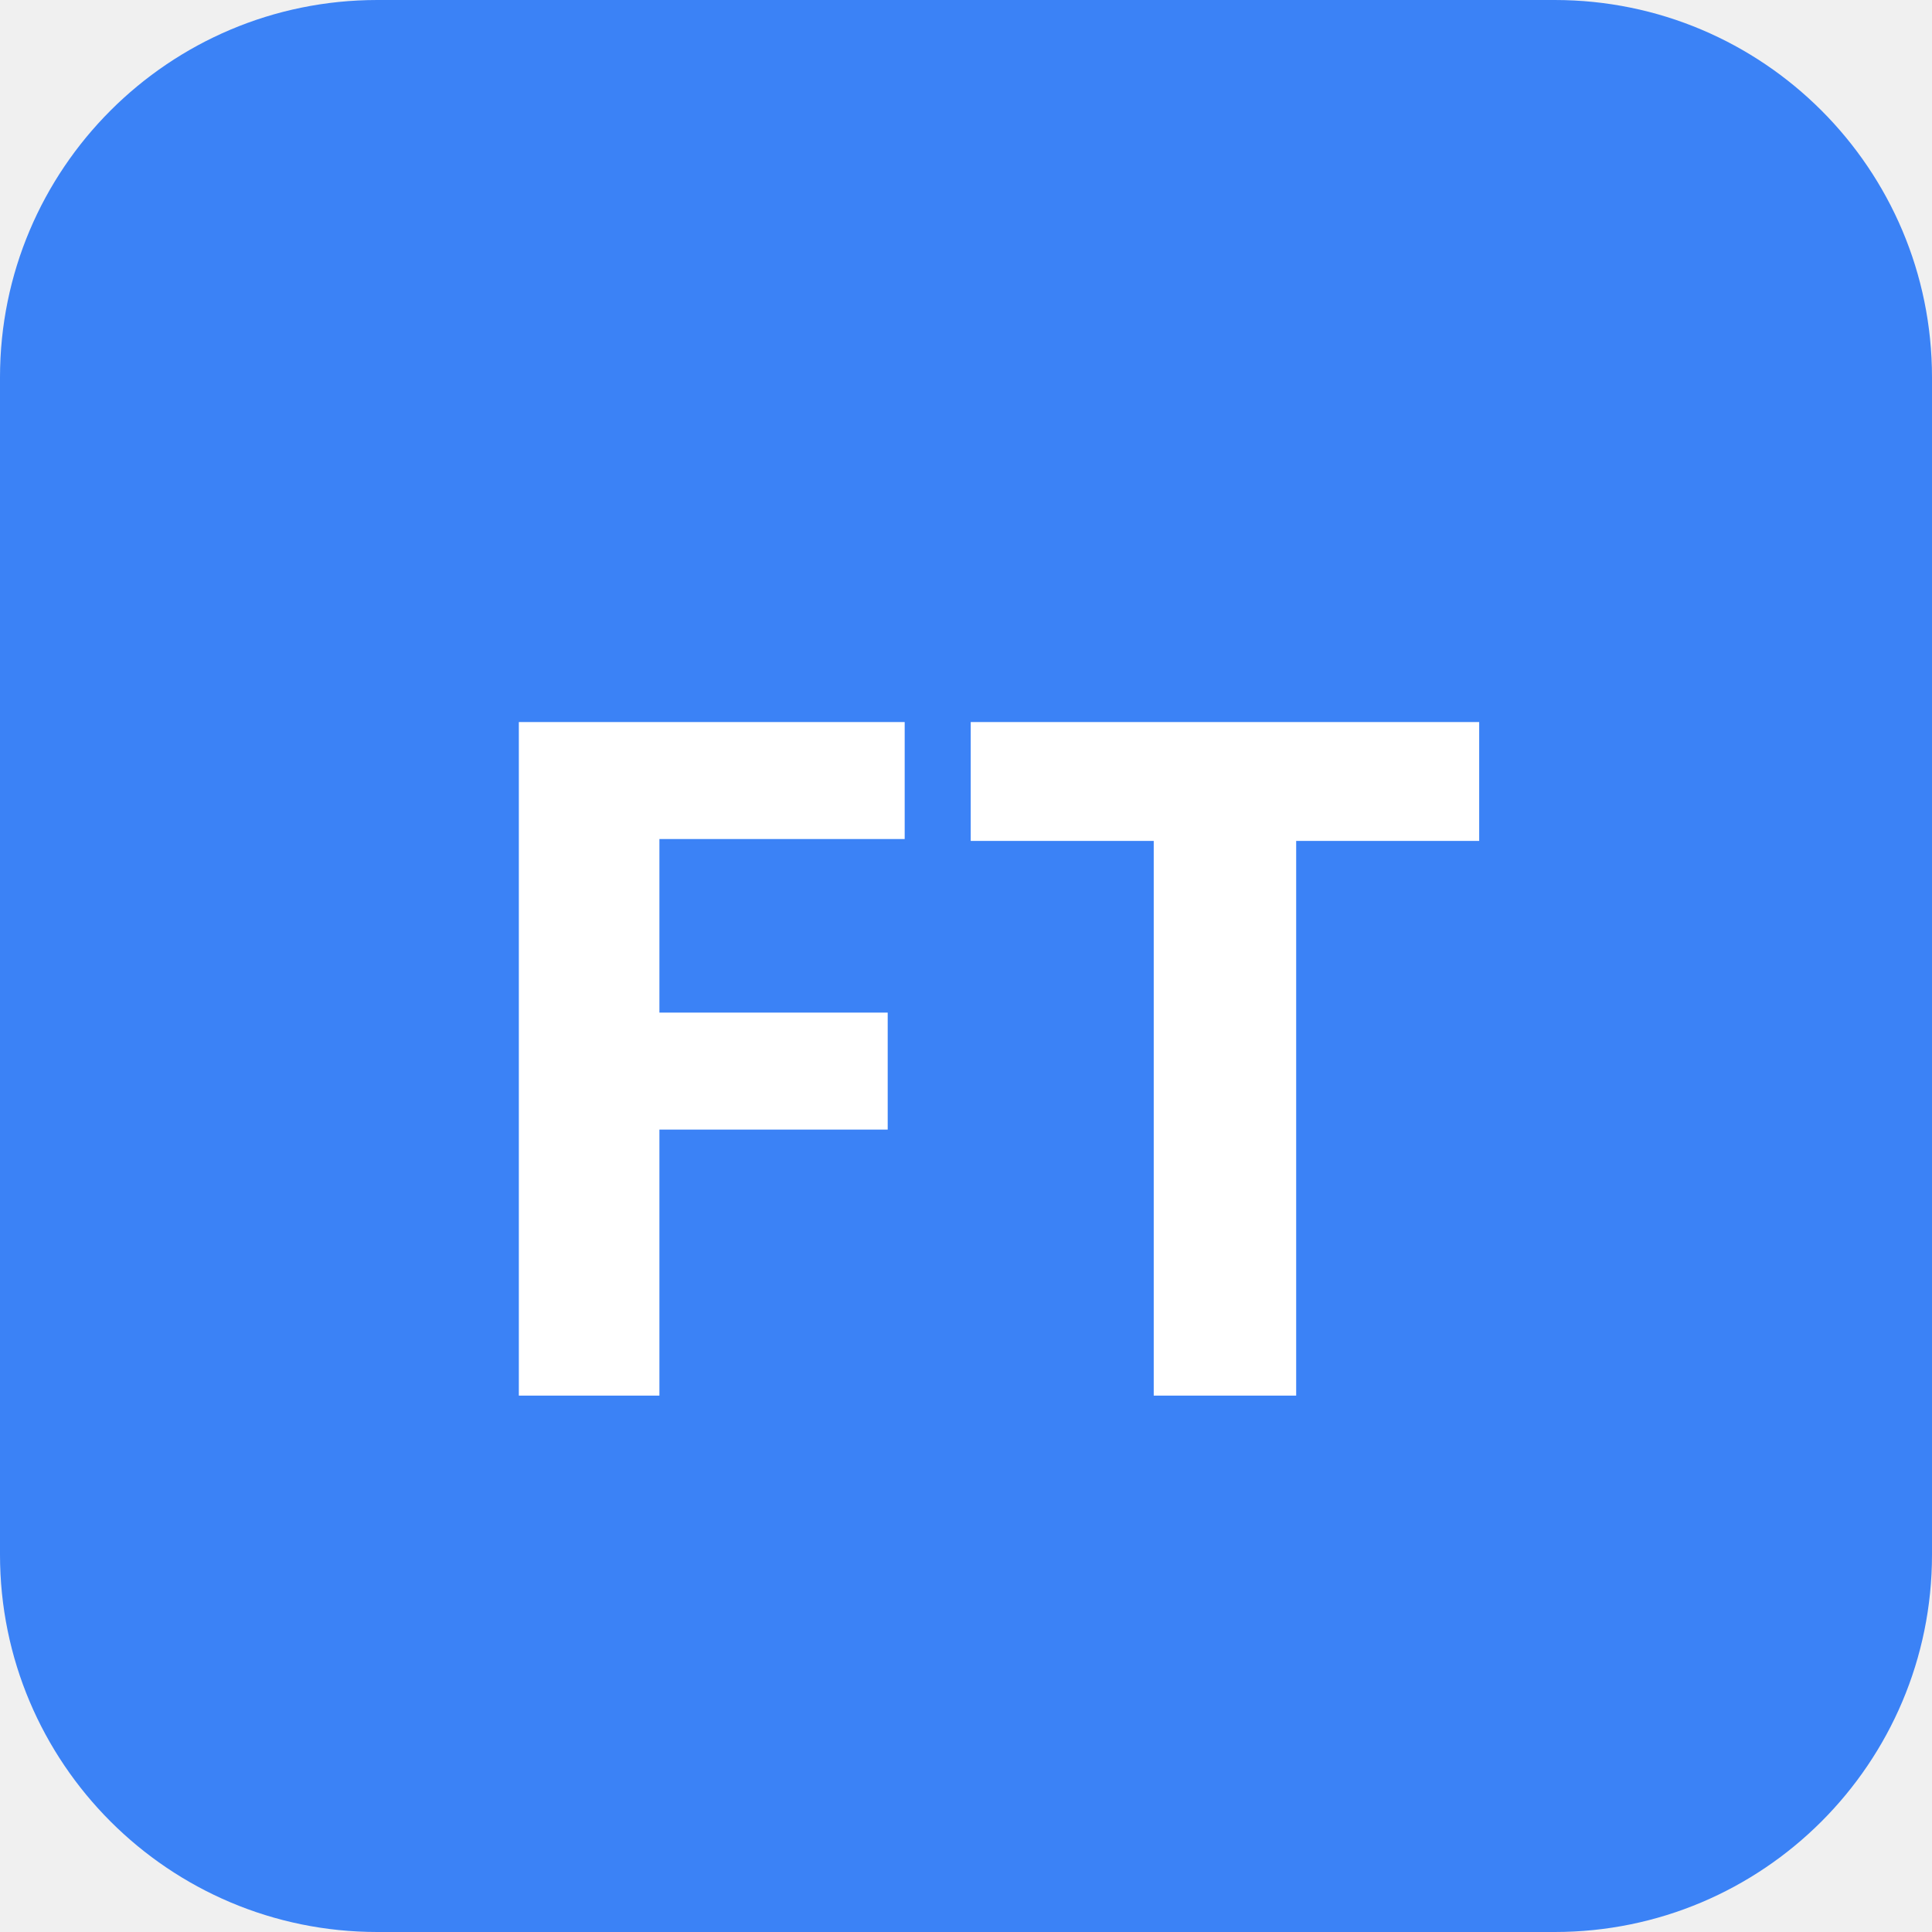
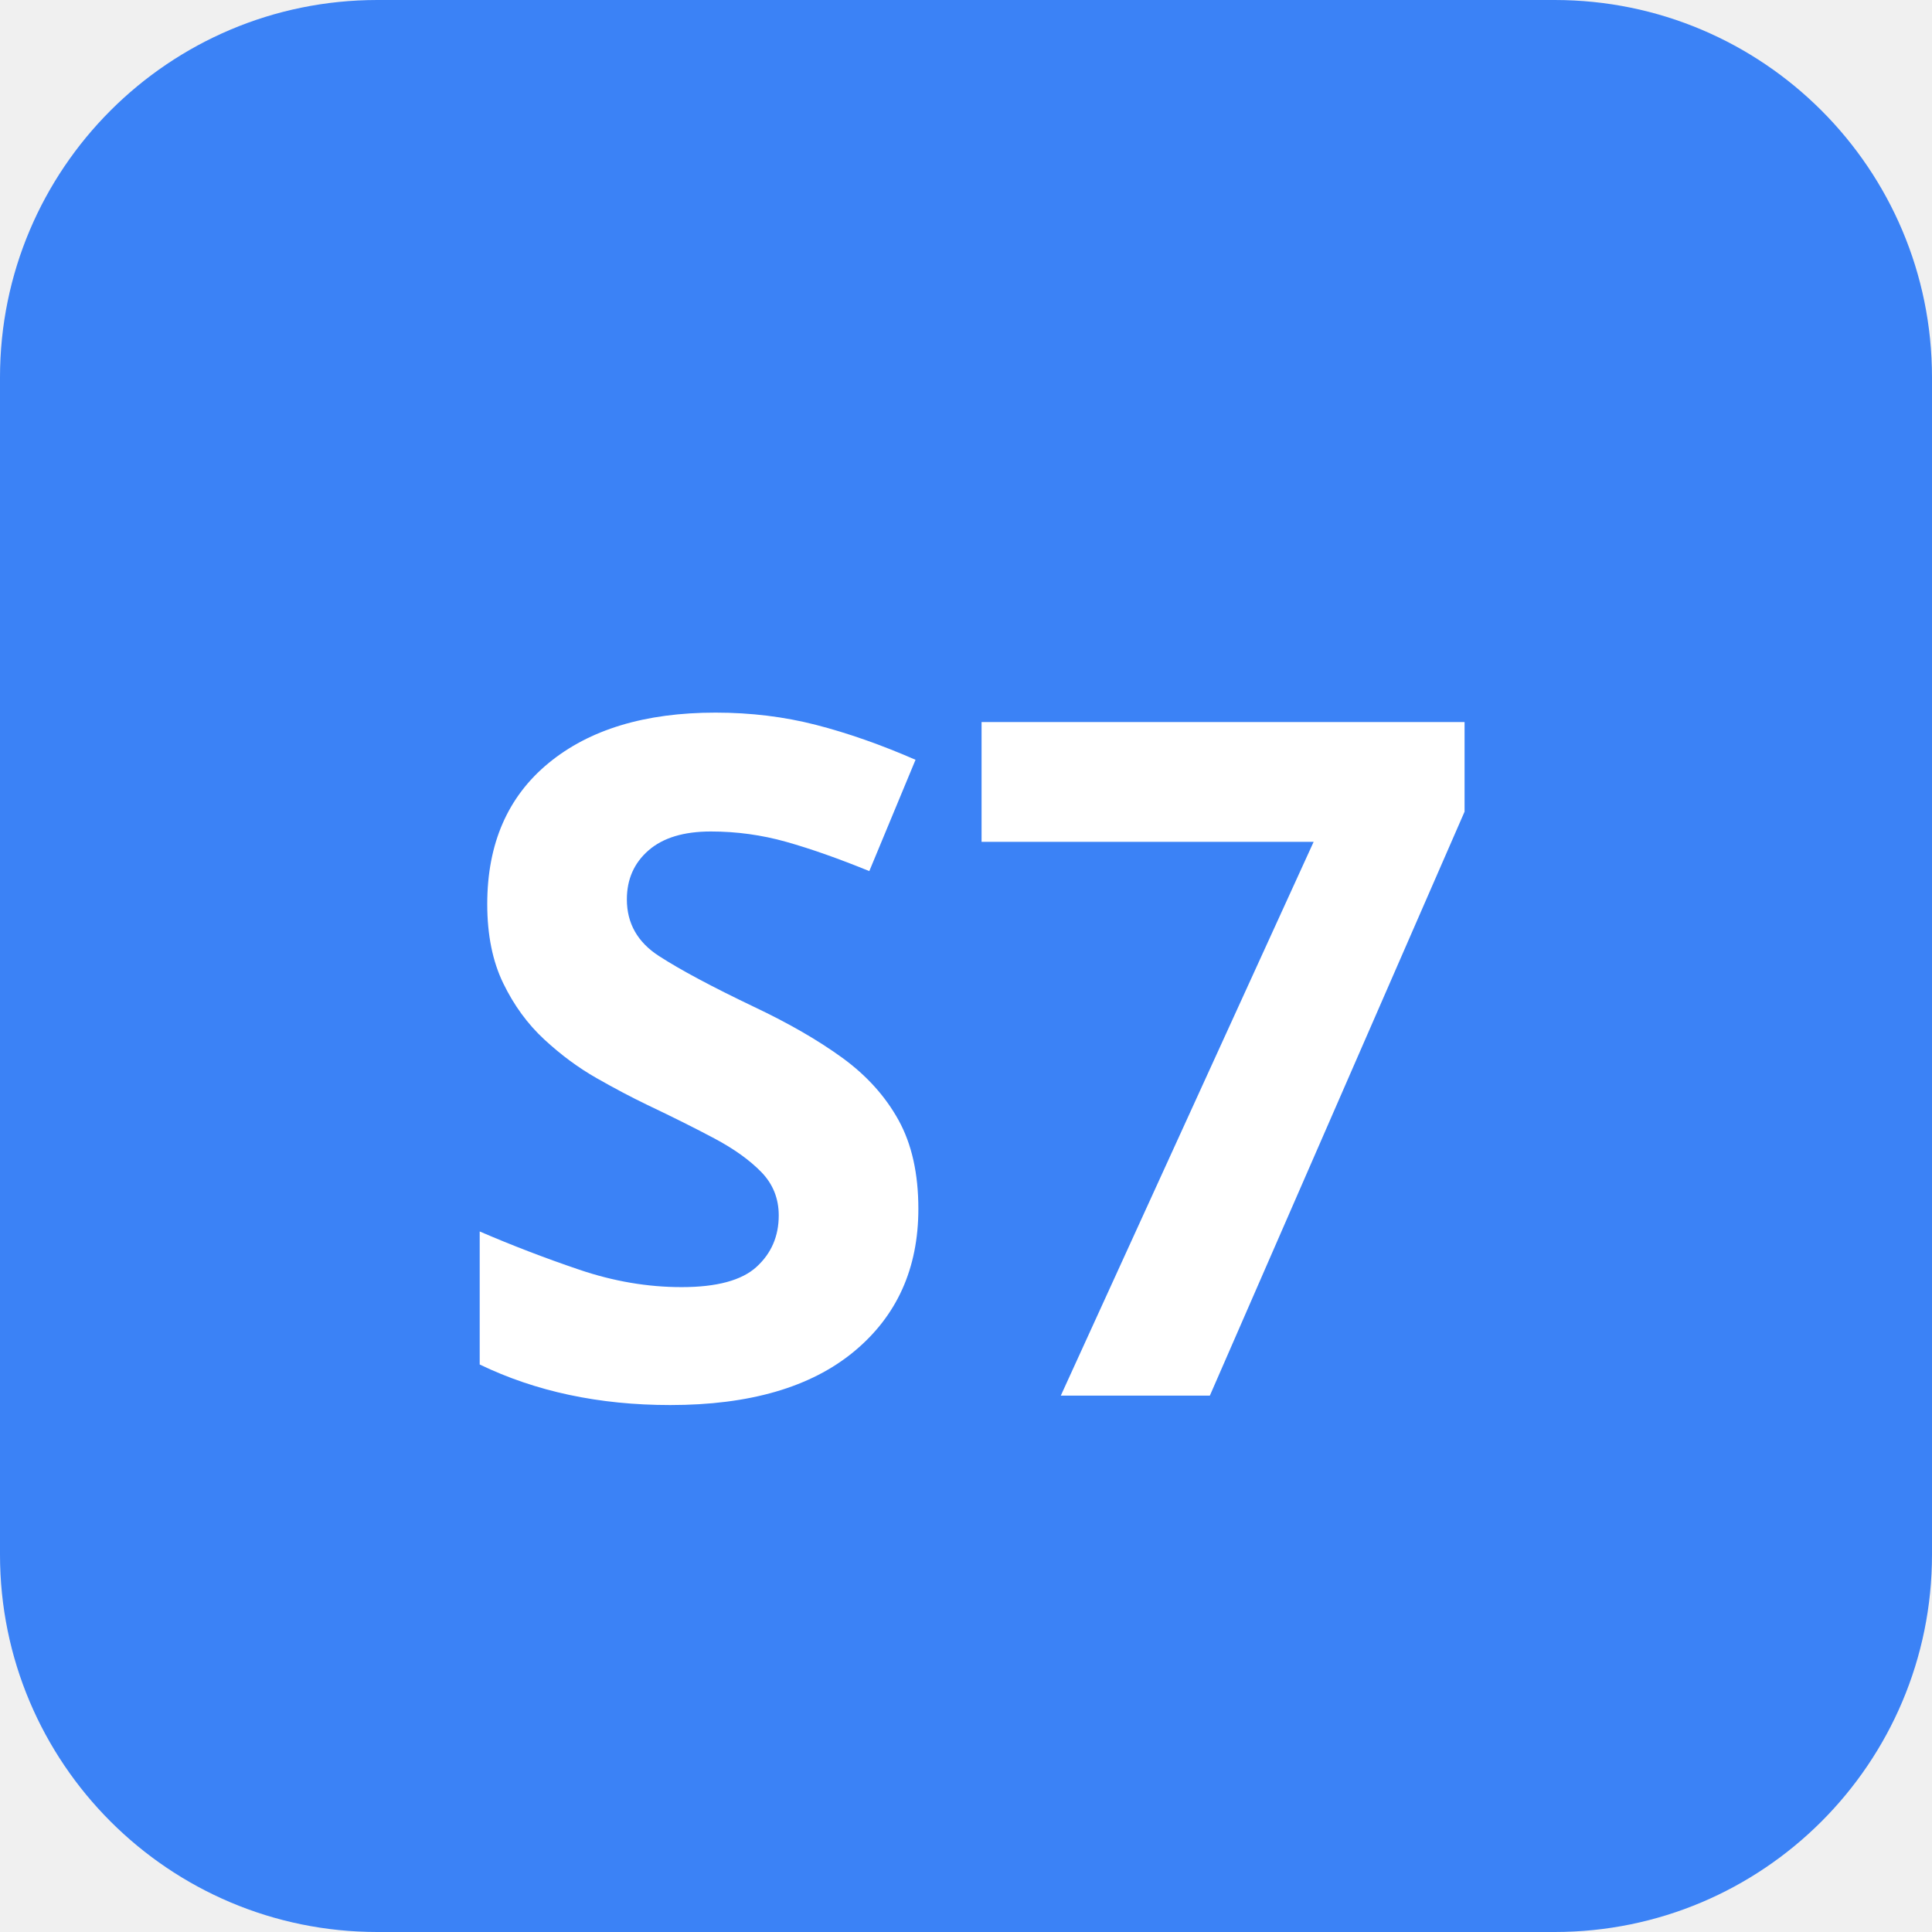
<svg xmlns="http://www.w3.org/2000/svg" viewBox="0 0 512 512">
  <rect width="512" height="512" fill="#3b82f6" rx="100" />
-   <text x="50%" y="55%" font-size="250" font-weight="bold" font-family="sans-serif" fill="#fff" dominant-baseline="middle" text-anchor="middle">FT</text>
+   <text x="50%" y="55%" font-size="250" font-weight="bold" font-family="sans-serif" fill="#fff" dominant-baseline="middle" text-anchor="middle">S7</text>
</svg>
